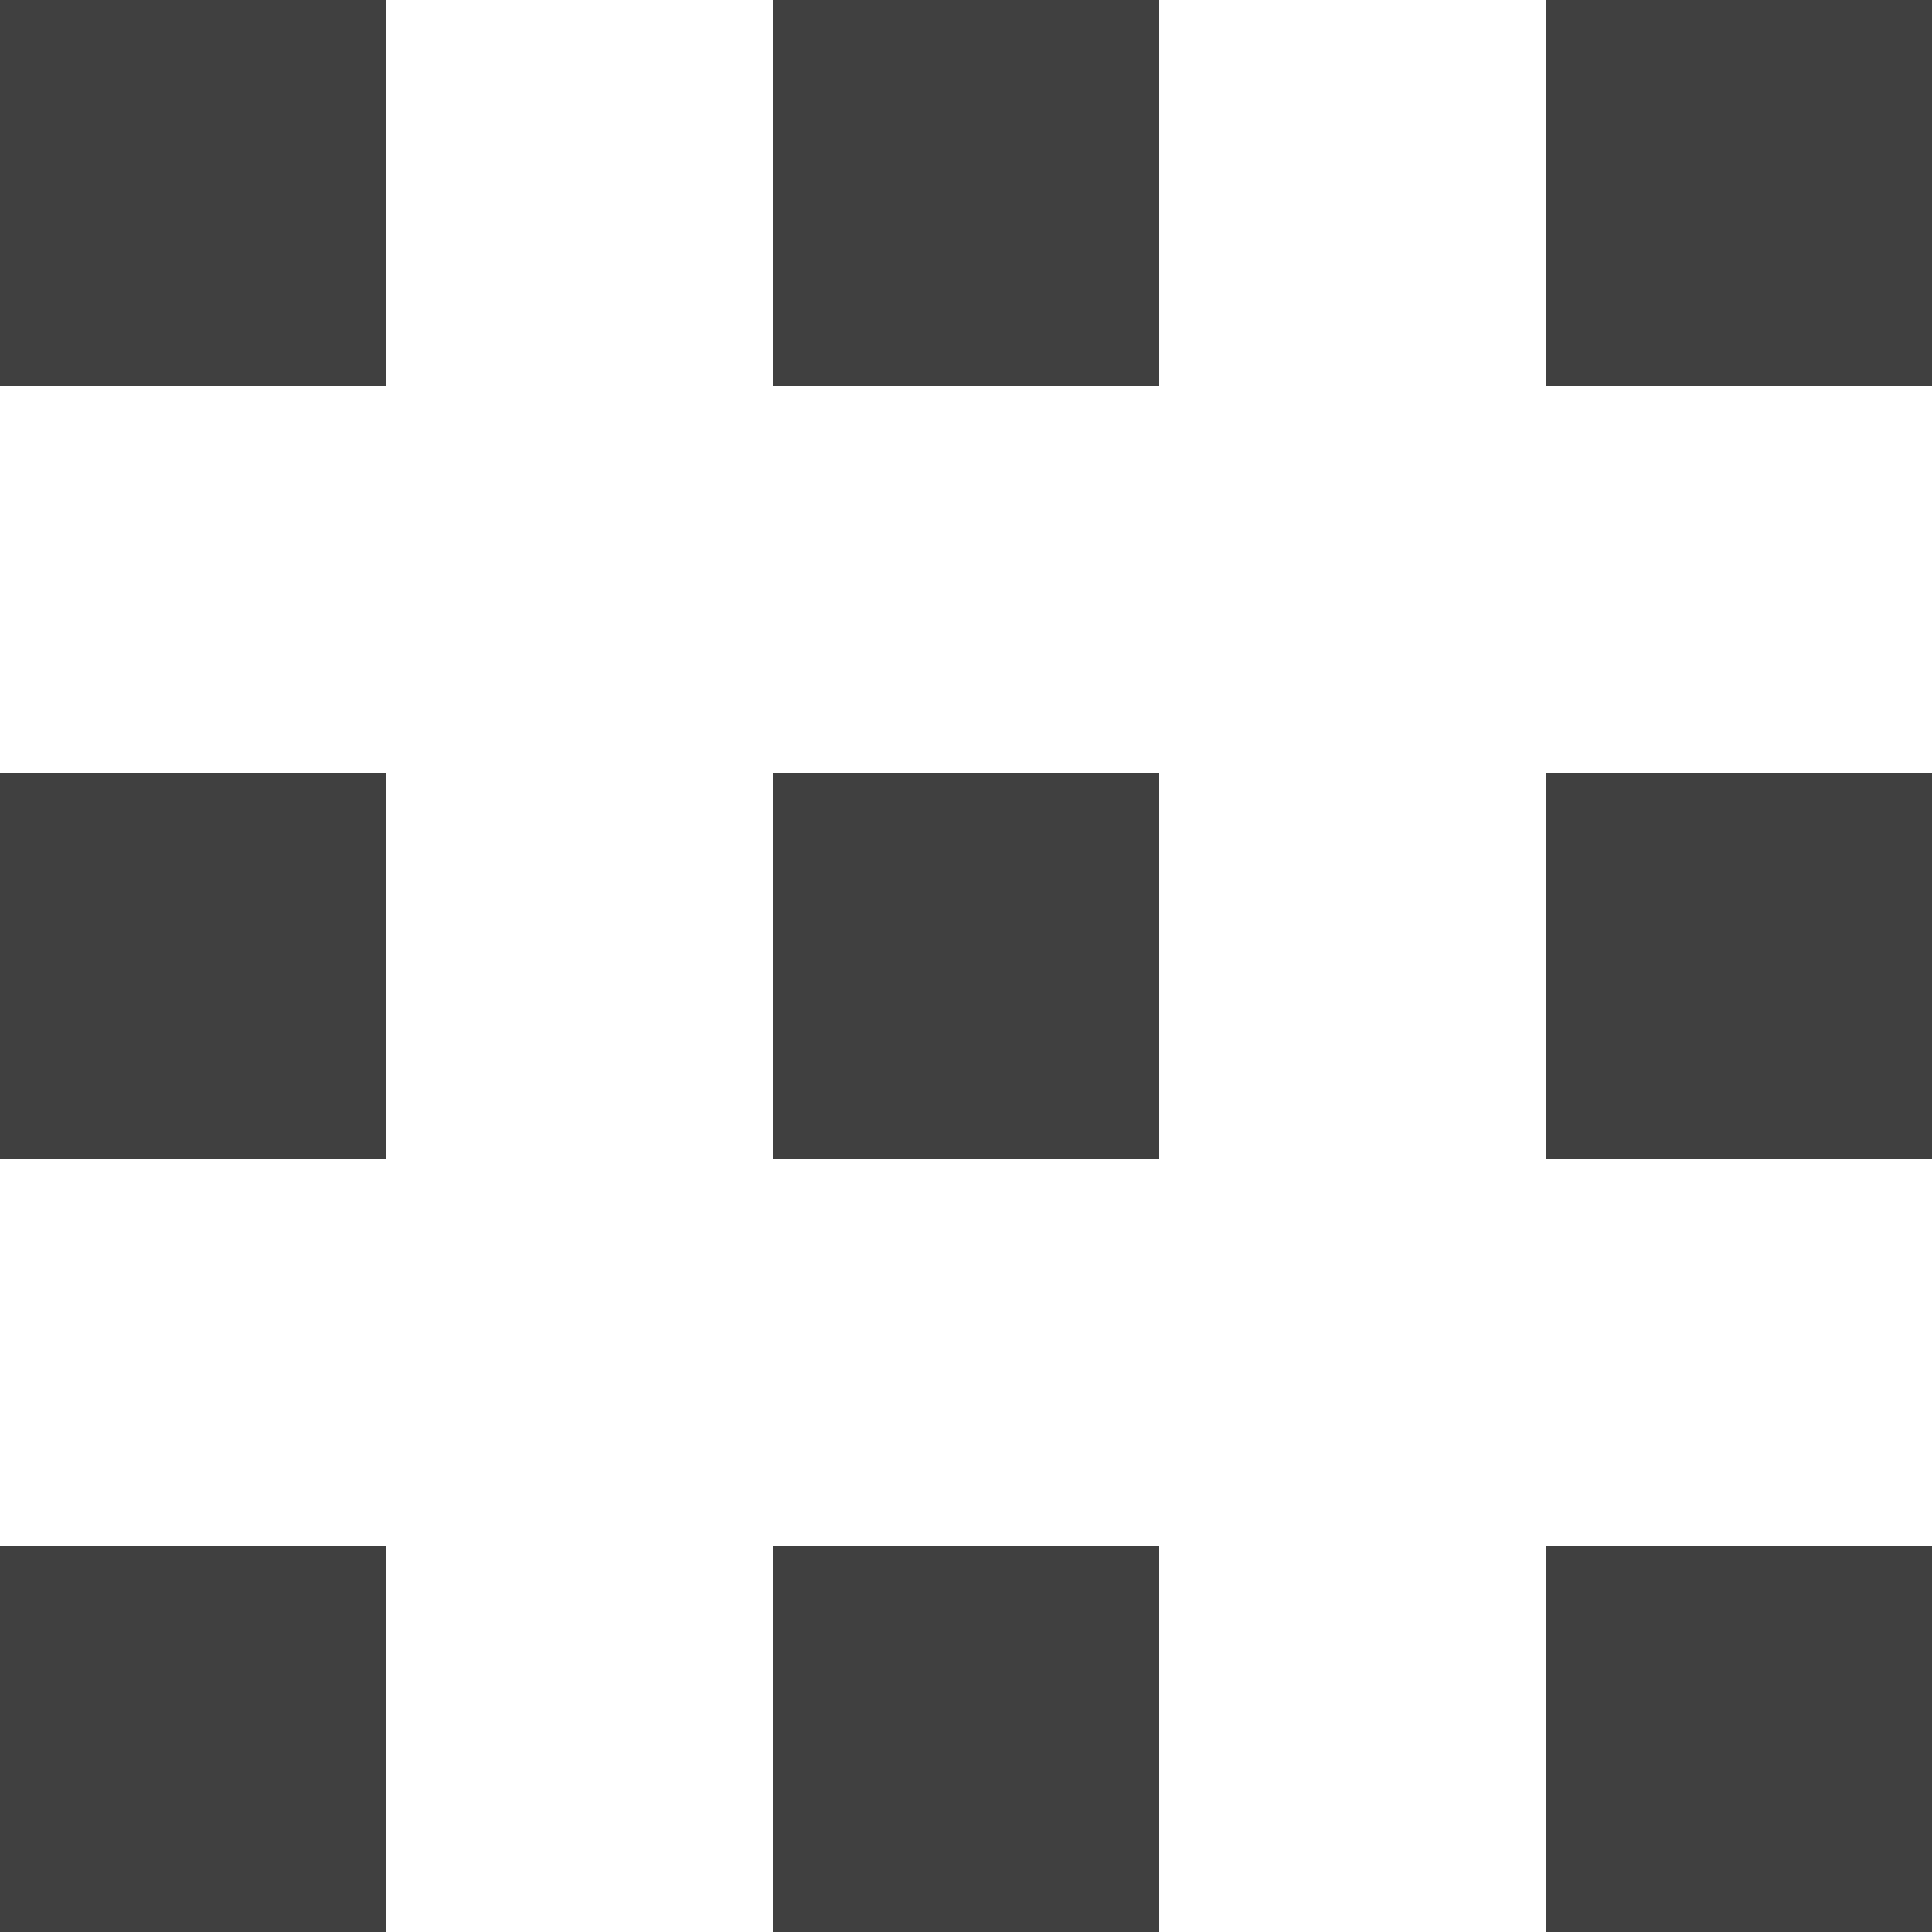
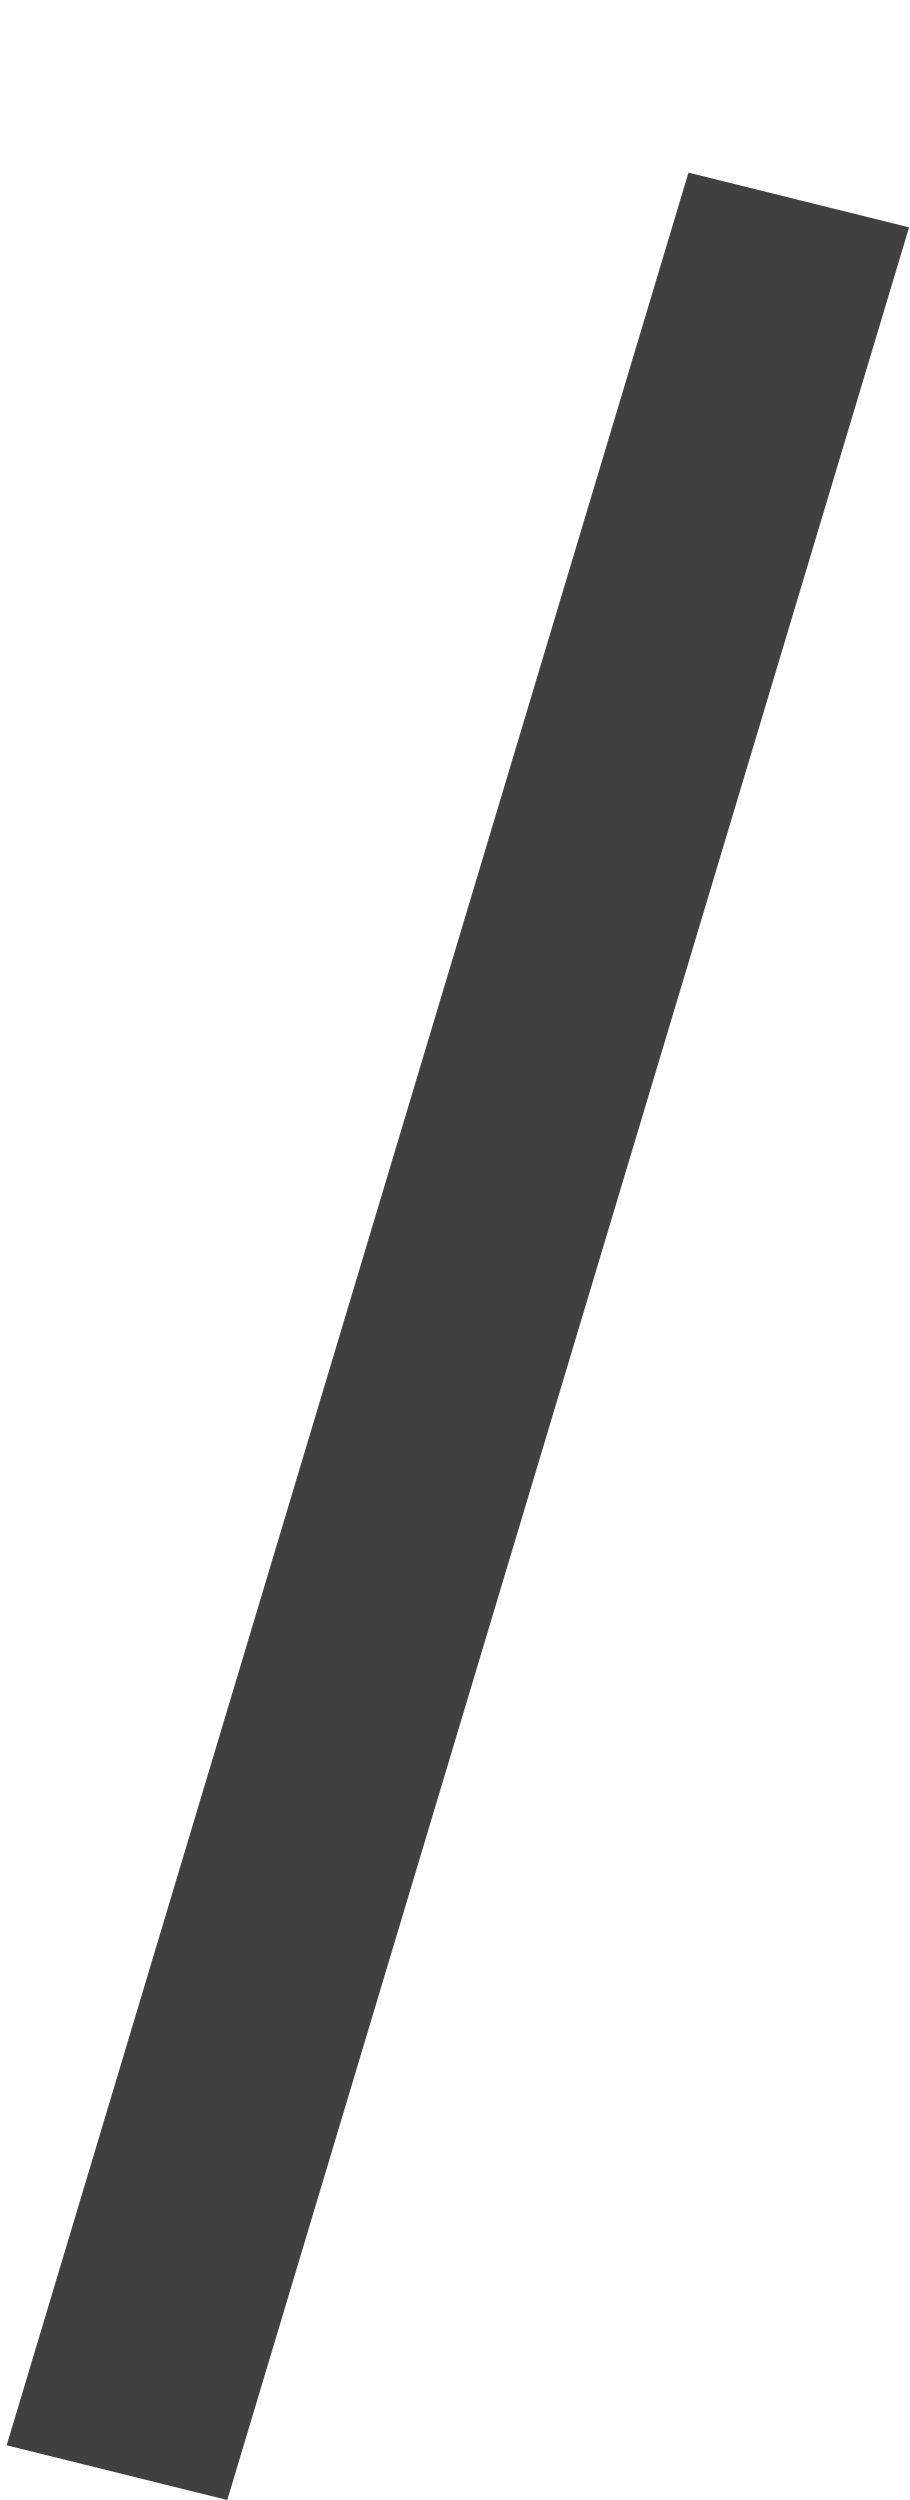
- <svg xmlns="http://www.w3.org/2000/svg" width="10" height="10" viewBox="0 0 10 10" fill="none">
-   <rect x="8" y="4" width="2" height="2" fill="#404040" />
-   <rect x="8" width="2" height="2" fill="#404040" />
-   <rect x="4" y="4" width="2" height="2" fill="#404040" />
-   <rect x="4" width="2" height="2" fill="#404040" />
-   <rect width="2" height="2" fill="#404040" />
-   <rect y="8" width="2" height="2" fill="#404040" />
-   <rect x="4" y="8" width="2" height="2" fill="#404040" />
-   <rect x="8" y="8" width="2" height="2" fill="#404040" />
-   <rect y="4" width="2" height="2" fill="#404040" />
+ <svg xmlns="http://www.w3.org/2000/svg" width="4" height="11" viewBox="0 0 4 11" fill="none">
+   <line y1="-0.5" x2="10.44" y2="-0.5" transform="matrix(0.287348 -0.957826 0.970613 0.240648 1 11)" stroke="#404040" />
</svg>
